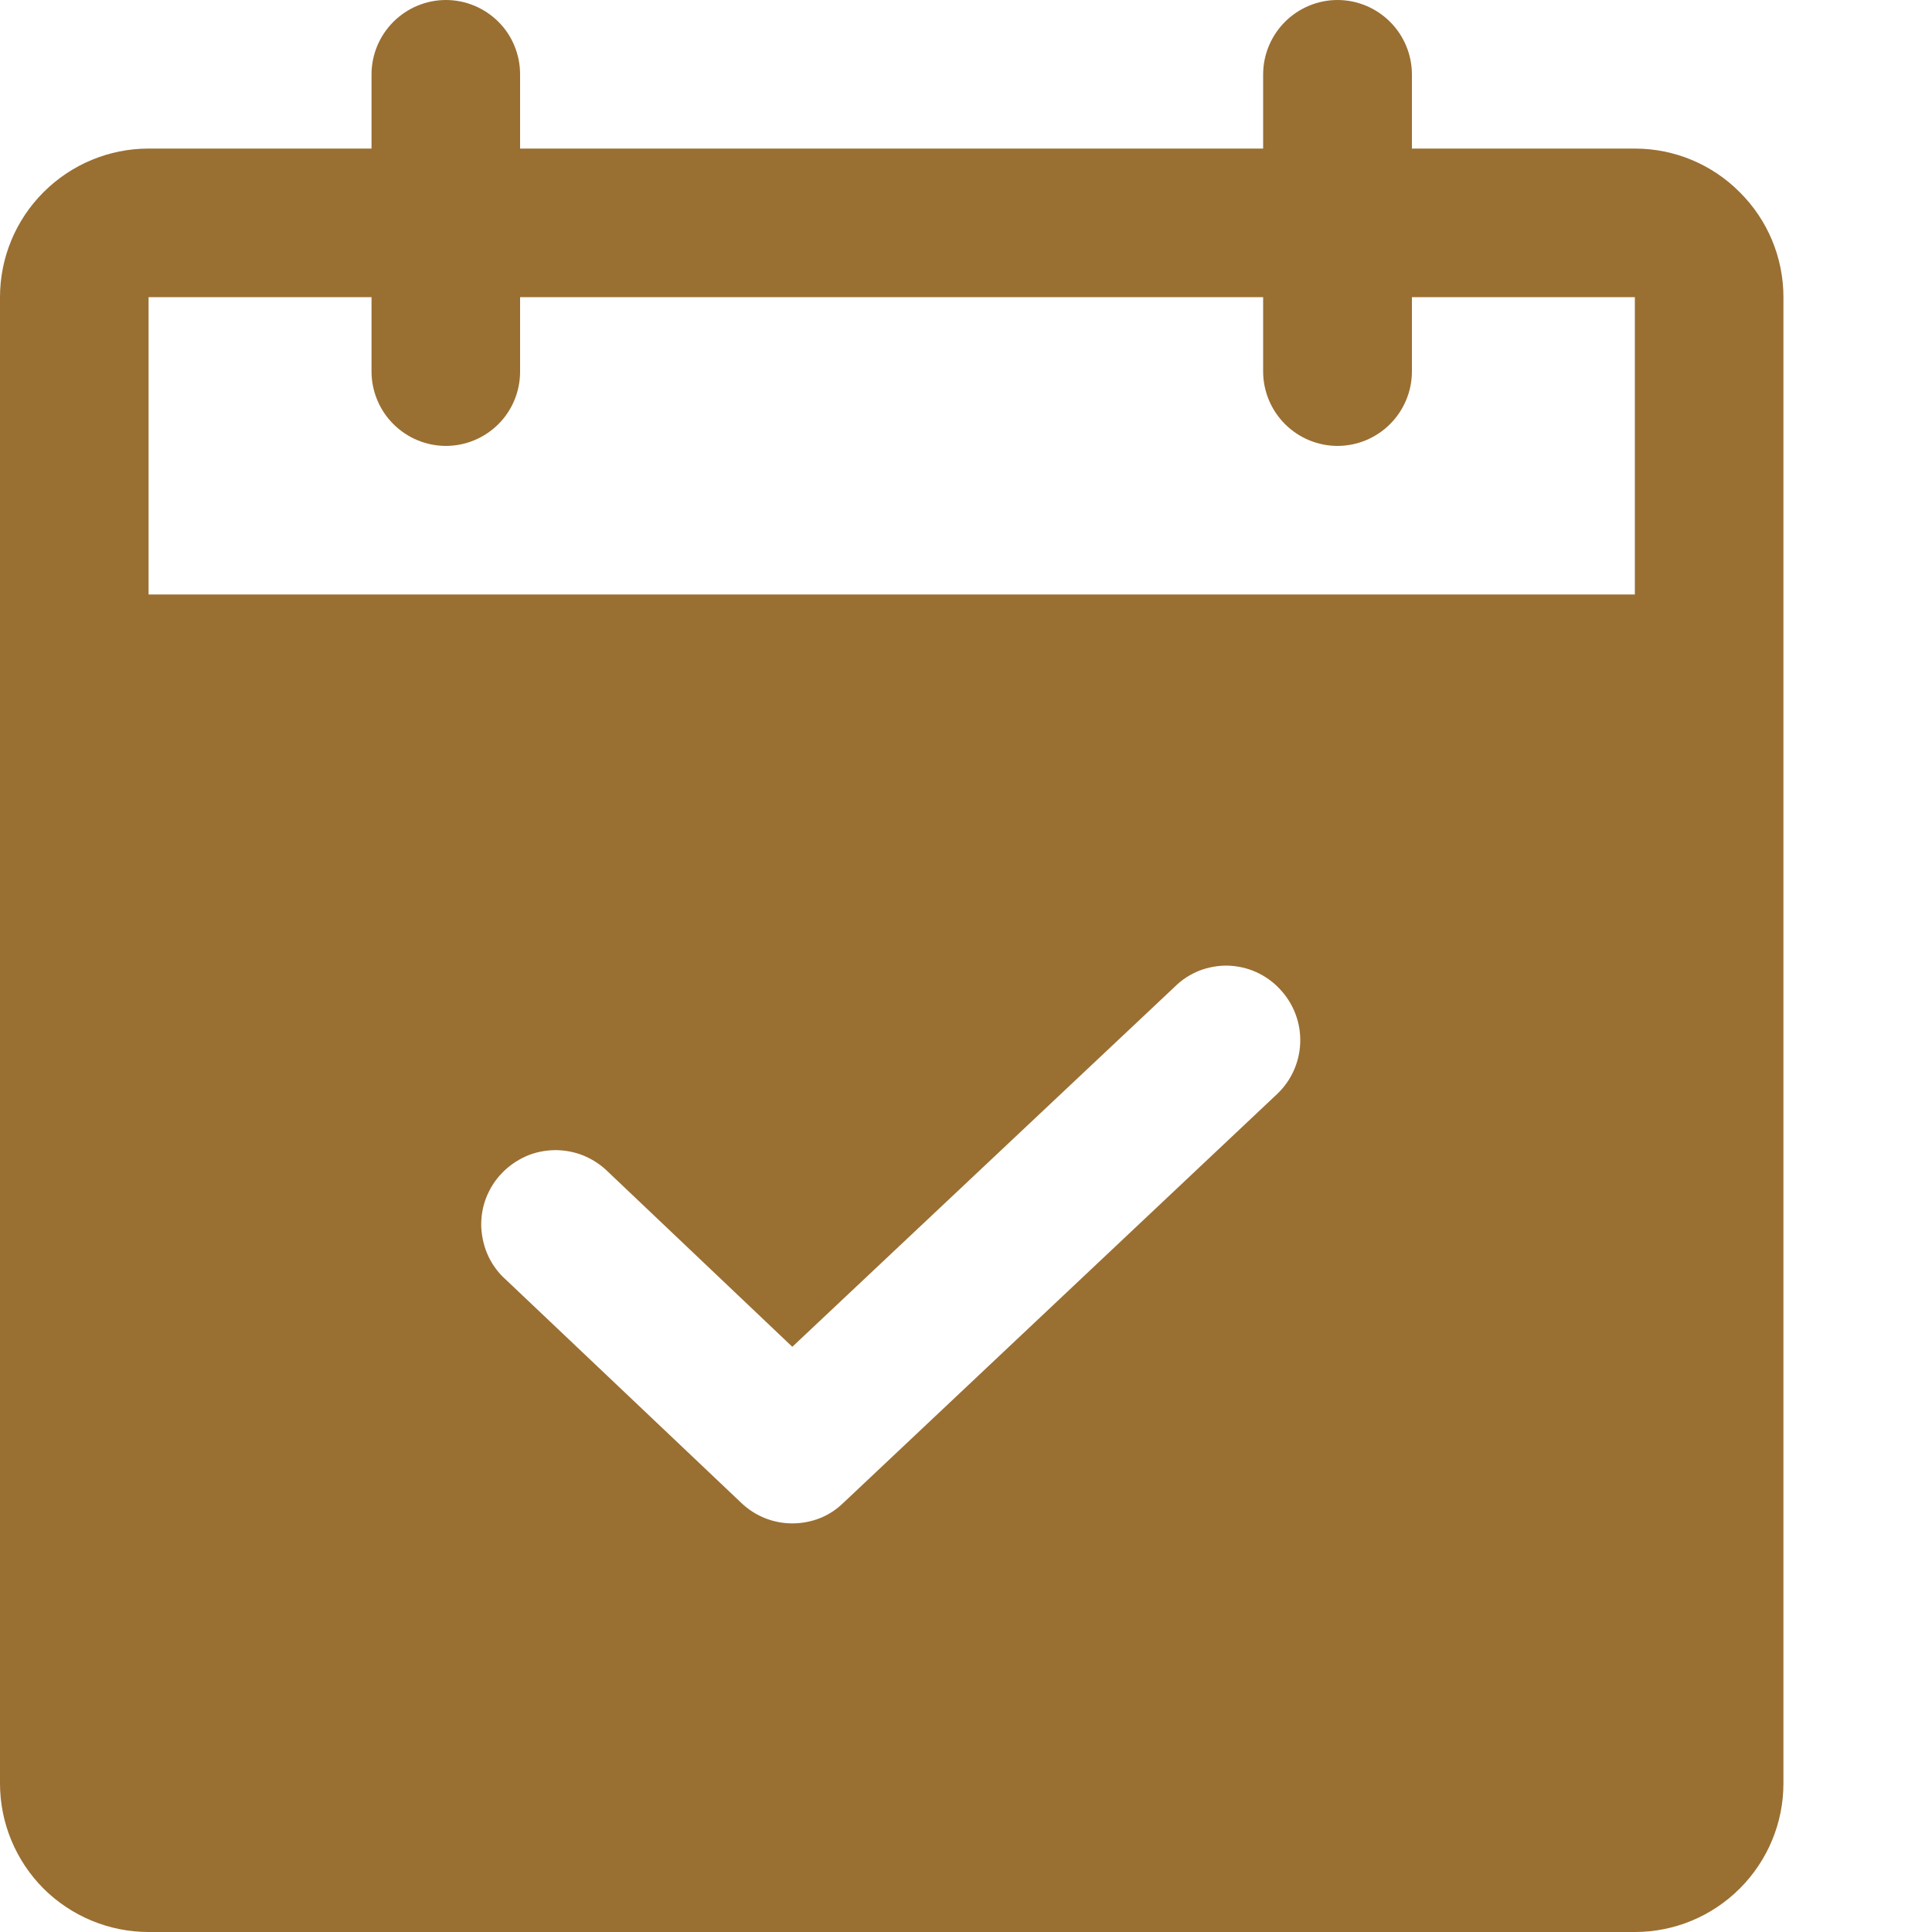
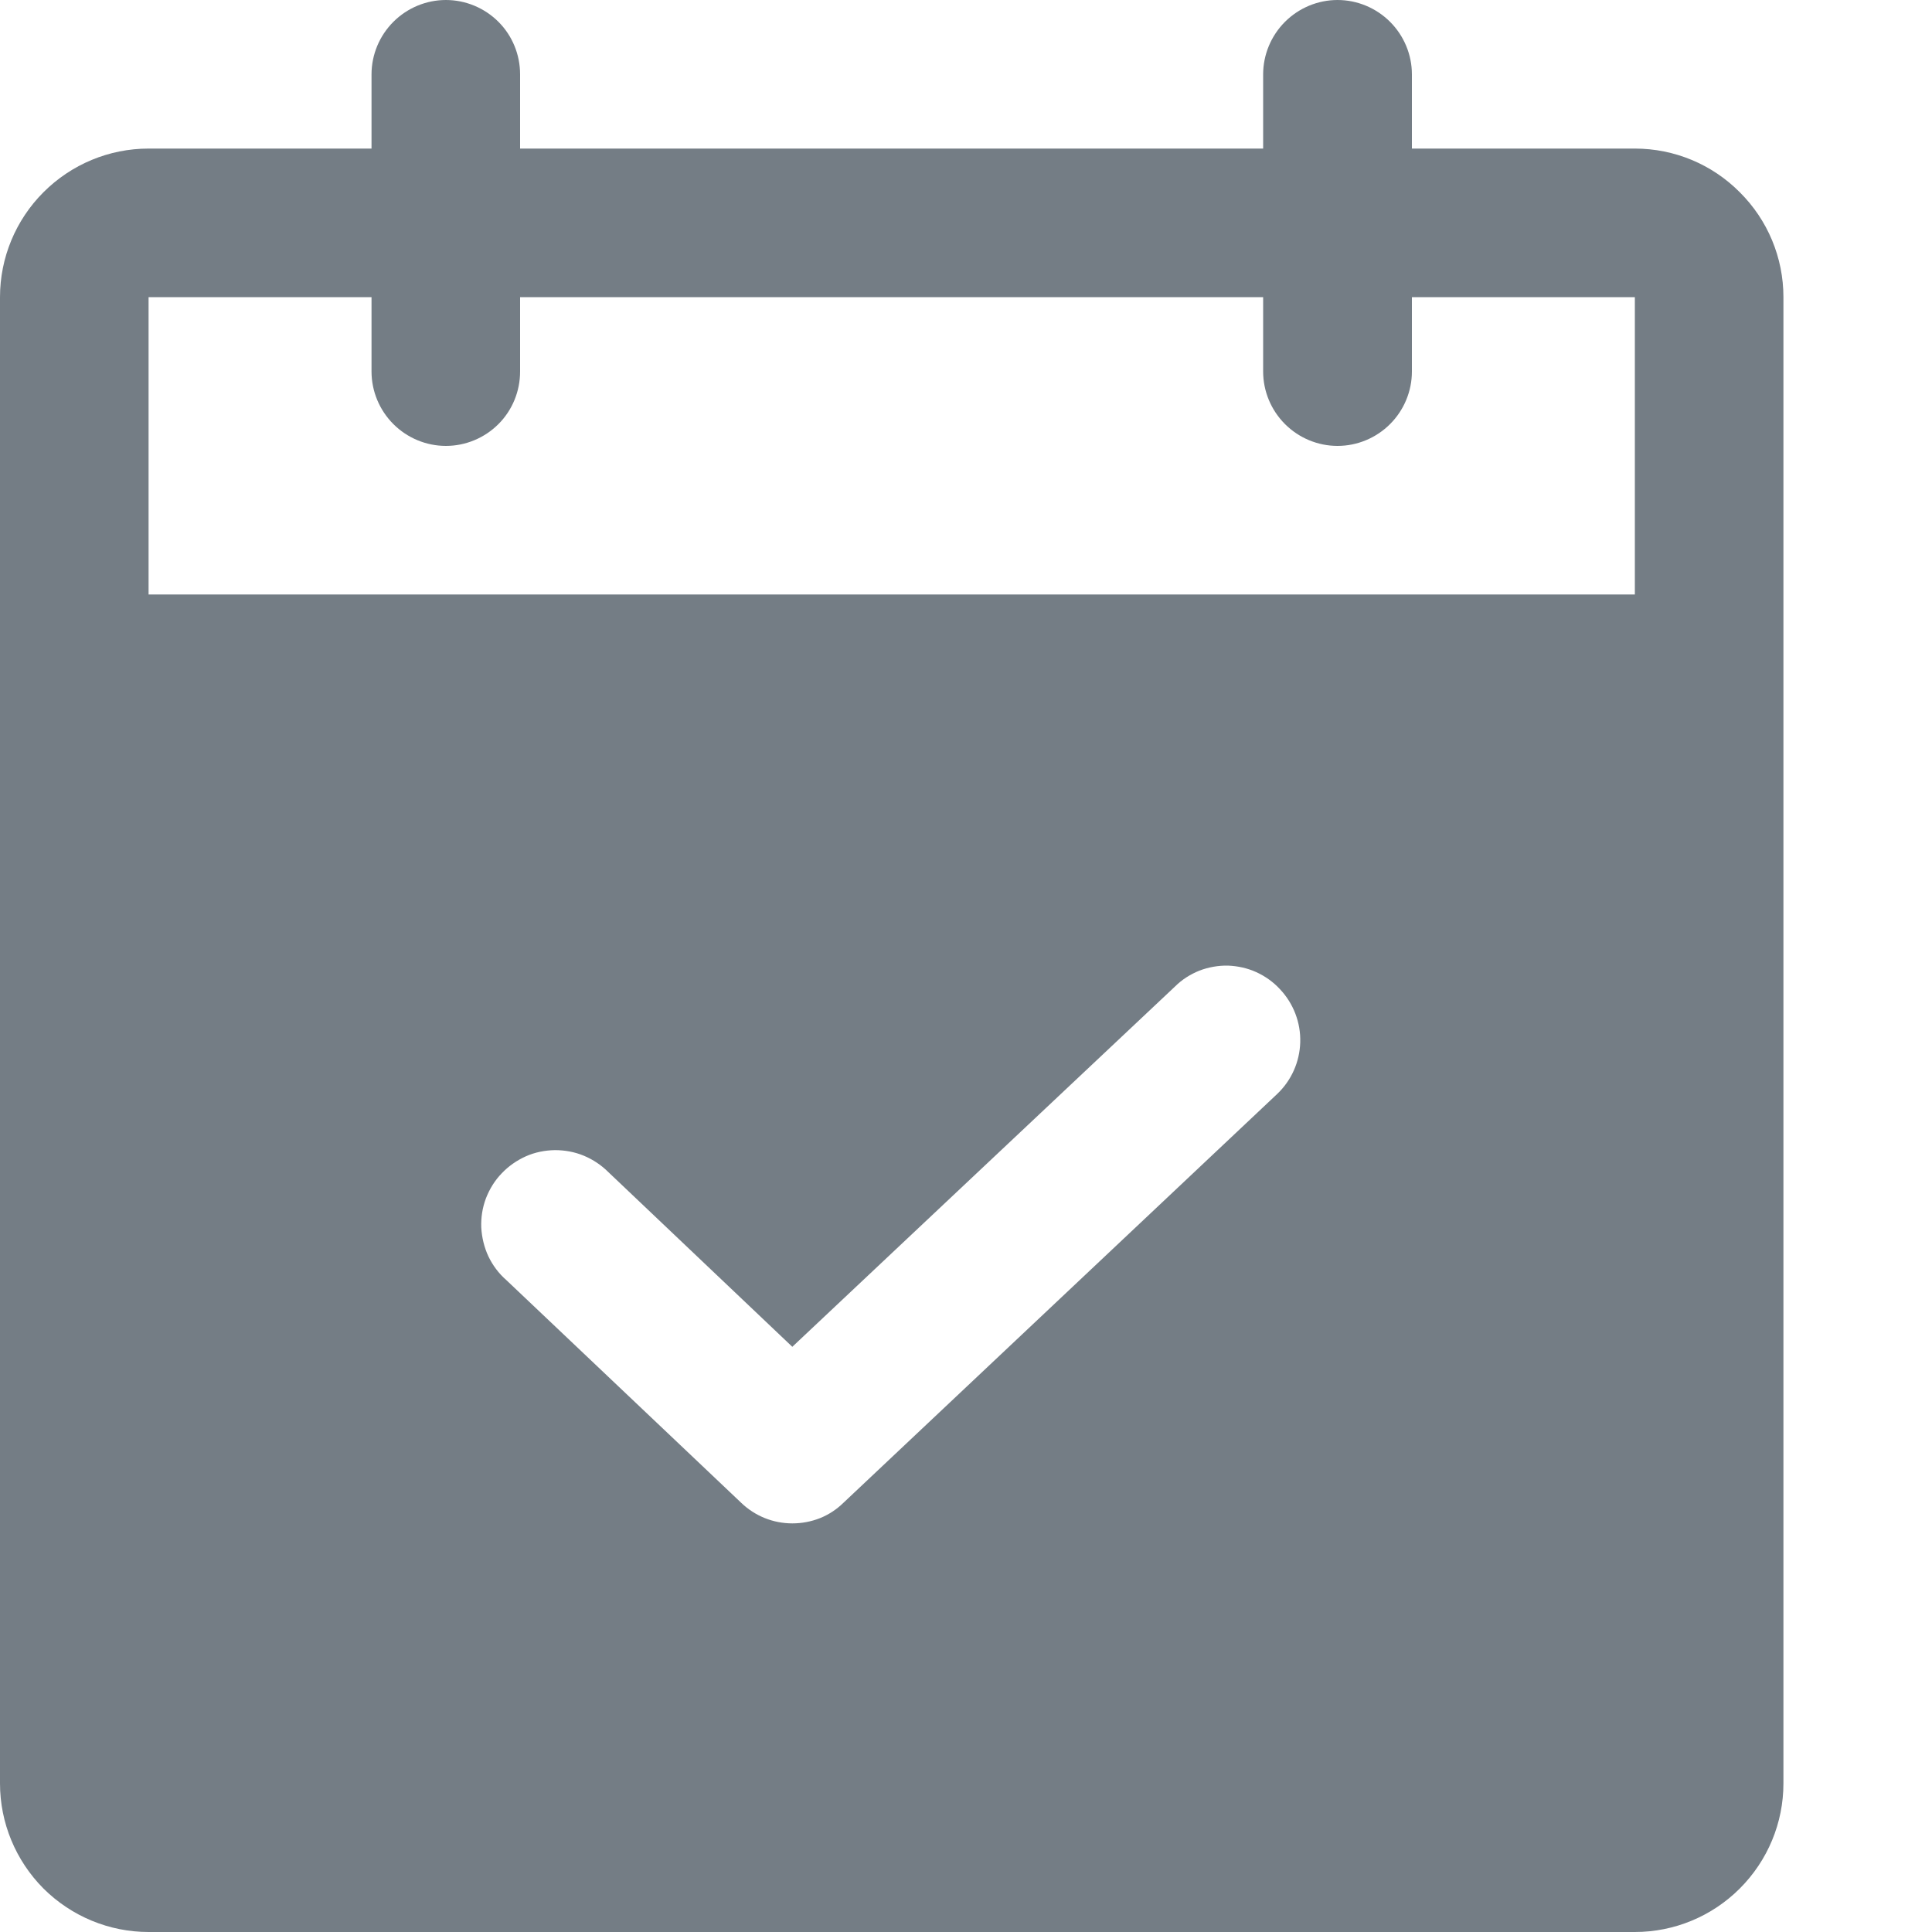
<svg xmlns="http://www.w3.org/2000/svg" width="10" height="10" viewBox="0 0 10 10" fill="none">
-   <path d="M8.462 0.769H7.308V0.385C7.308 0.283 7.267 0.185 7.195 0.113C7.123 0.041 7.025 0 6.923 0C6.821 0 6.723 0.041 6.651 0.113C6.579 0.185 6.538 0.283 6.538 0.385V0.769H2.692V0.385C2.692 0.283 2.652 0.185 2.58 0.113C2.508 0.041 2.41 0 2.308 0C2.206 0 2.108 0.041 2.036 0.113C1.964 0.185 1.923 0.283 1.923 0.385V0.769H0.769C0.565 0.769 0.37 0.85 0.225 0.995C0.081 1.139 0 1.334 0 1.538V9.231C0 9.435 0.081 9.63 0.225 9.775C0.37 9.919 0.565 10 0.769 10H8.462C8.666 10 8.861 9.919 9.005 9.775C9.15 9.63 9.231 9.435 9.231 9.231V1.538C9.231 1.334 9.15 1.139 9.005 0.995C8.861 0.85 8.666 0.769 8.462 0.769ZM6.61 5.663L4.365 7.779C4.33 7.813 4.289 7.84 4.244 7.858C4.198 7.876 4.15 7.885 4.101 7.885C4.002 7.885 3.908 7.847 3.837 7.779L2.62 6.625C2.581 6.591 2.55 6.549 2.528 6.503C2.506 6.456 2.494 6.405 2.491 6.354C2.489 6.302 2.497 6.251 2.515 6.203C2.534 6.154 2.561 6.11 2.597 6.073C2.632 6.036 2.675 6.006 2.722 5.985C2.769 5.964 2.82 5.954 2.872 5.953C2.923 5.953 2.974 5.962 3.022 5.982C3.07 6.002 3.113 6.031 3.149 6.067L4.101 6.971L6.082 5.106C6.118 5.07 6.161 5.043 6.208 5.024C6.255 5.006 6.306 4.997 6.356 4.998C6.407 5 6.457 5.011 6.503 5.032C6.549 5.053 6.591 5.083 6.625 5.12C6.695 5.194 6.733 5.293 6.73 5.395C6.727 5.497 6.684 5.593 6.61 5.663ZM8.462 3.077H0.769V1.538H1.923V1.923C1.923 2.025 1.964 2.123 2.036 2.195C2.108 2.267 2.206 2.308 2.308 2.308C2.41 2.308 2.508 2.267 2.58 2.195C2.652 2.123 2.692 2.025 2.692 1.923V1.538H6.538V1.923C6.538 2.025 6.579 2.123 6.651 2.195C6.723 2.267 6.821 2.308 6.923 2.308C7.025 2.308 7.123 2.267 7.195 2.195C7.267 2.123 7.308 2.025 7.308 1.923V1.538H8.462V3.077Z" fill="#9A6F32" />
+   <path d="M8.462 0.769H7.308V0.385C7.308 0.283 7.267 0.185 7.195 0.113C7.123 0.041 7.025 0 6.923 0C6.821 0 6.723 0.041 6.651 0.113C6.579 0.185 6.538 0.283 6.538 0.385V0.769H2.692V0.385C2.692 0.283 2.652 0.185 2.58 0.113C2.508 0.041 2.41 0 2.308 0C2.206 0 2.108 0.041 2.036 0.113C1.964 0.185 1.923 0.283 1.923 0.385V0.769H0.769C0.565 0.769 0.37 0.85 0.225 0.995C0.081 1.139 0 1.334 0 1.538V9.231C0 9.435 0.081 9.63 0.225 9.775C0.37 9.919 0.565 10 0.769 10H8.462C8.666 10 8.861 9.919 9.005 9.775C9.15 9.63 9.231 9.435 9.231 9.231V1.538C9.231 1.334 9.15 1.139 9.005 0.995C8.861 0.85 8.666 0.769 8.462 0.769ZM6.61 5.663L4.365 7.779C4.33 7.813 4.289 7.84 4.244 7.858C4.198 7.876 4.15 7.885 4.101 7.885C4.002 7.885 3.908 7.847 3.837 7.779L2.62 6.625C2.581 6.591 2.55 6.549 2.528 6.503C2.506 6.456 2.494 6.405 2.491 6.354C2.489 6.302 2.497 6.251 2.515 6.203C2.534 6.154 2.561 6.11 2.597 6.073C2.632 6.036 2.675 6.006 2.722 5.985C2.769 5.964 2.82 5.954 2.872 5.953C2.923 5.953 2.974 5.962 3.022 5.982C3.07 6.002 3.113 6.031 3.149 6.067L4.101 6.971L6.082 5.106C6.118 5.07 6.161 5.043 6.208 5.024C6.255 5.006 6.306 4.997 6.356 4.998C6.407 5 6.457 5.011 6.503 5.032C6.549 5.053 6.591 5.083 6.625 5.12C6.695 5.194 6.733 5.293 6.73 5.395C6.727 5.497 6.684 5.593 6.61 5.663ZM8.462 3.077H0.769V1.538H1.923V1.923C1.923 2.025 1.964 2.123 2.036 2.195C2.108 2.267 2.206 2.308 2.308 2.308C2.41 2.308 2.508 2.267 2.58 2.195C2.652 2.123 2.692 2.025 2.692 1.923V1.538H6.538V1.923C6.538 2.025 6.579 2.123 6.651 2.195C6.723 2.267 6.821 2.308 6.923 2.308C7.025 2.308 7.123 2.267 7.195 2.195C7.267 2.123 7.308 2.025 7.308 1.923V1.538H8.462V3.077Z" fill="#747D85" />
</svg>
